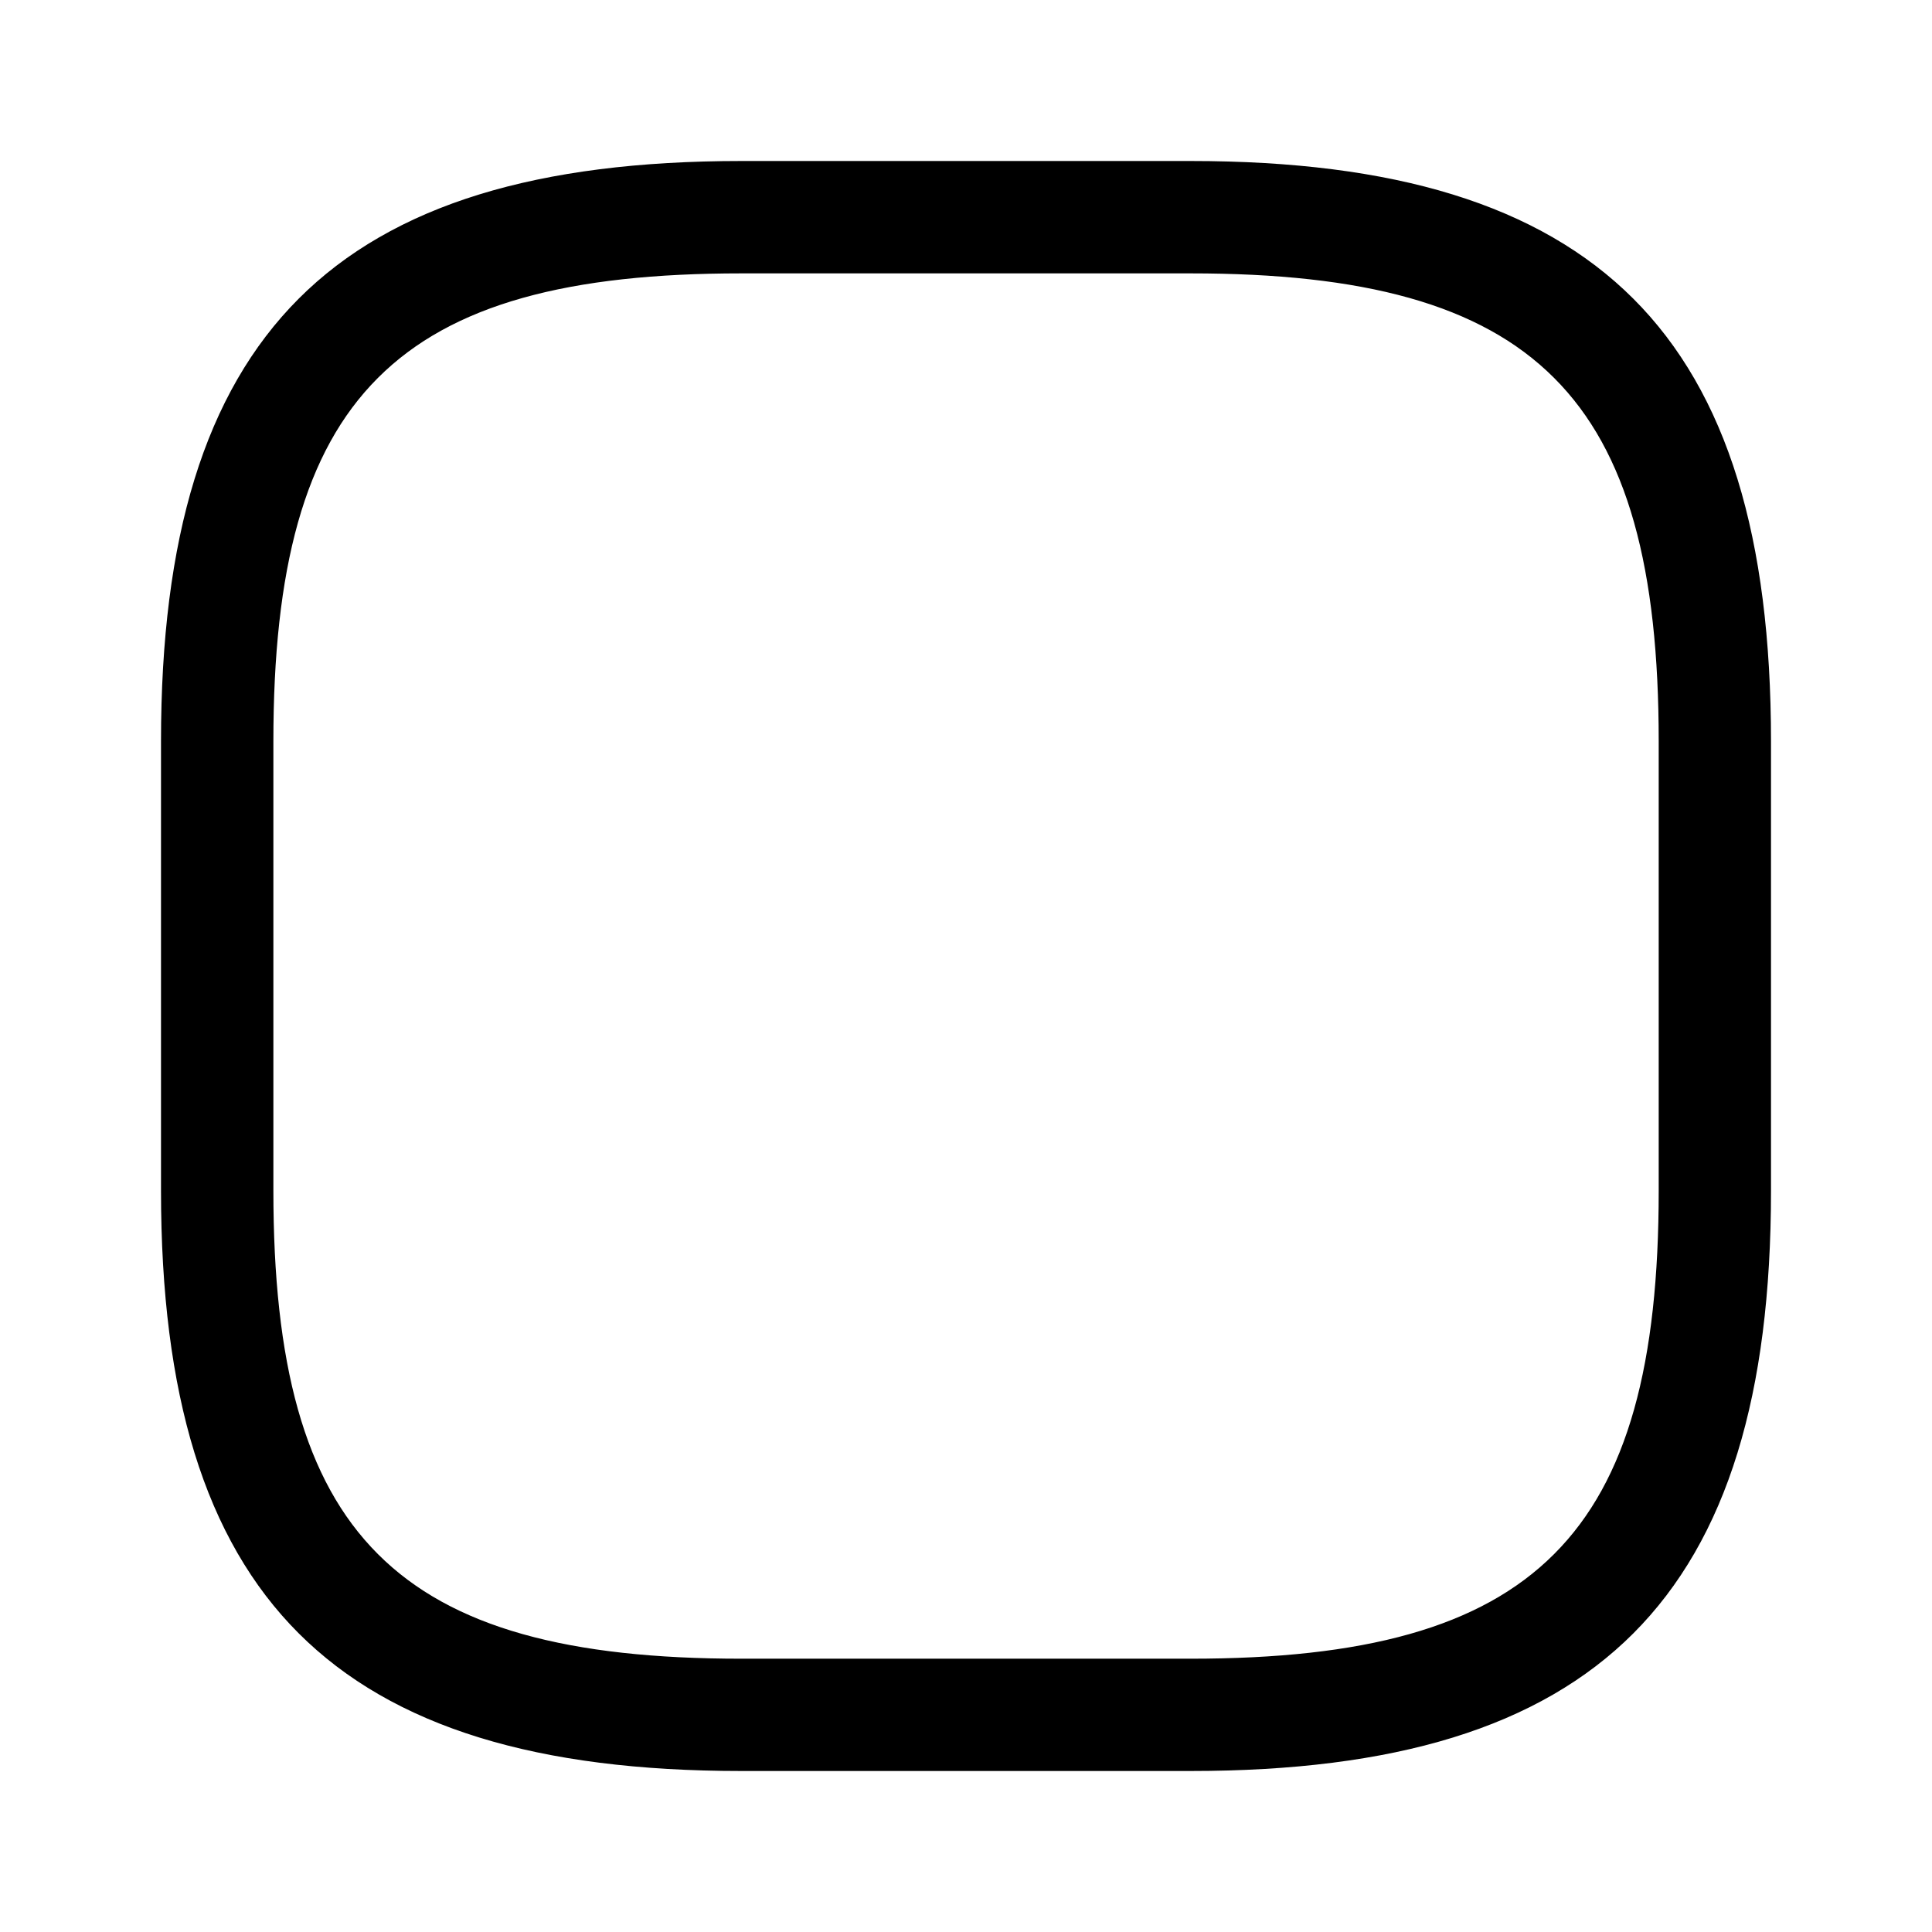
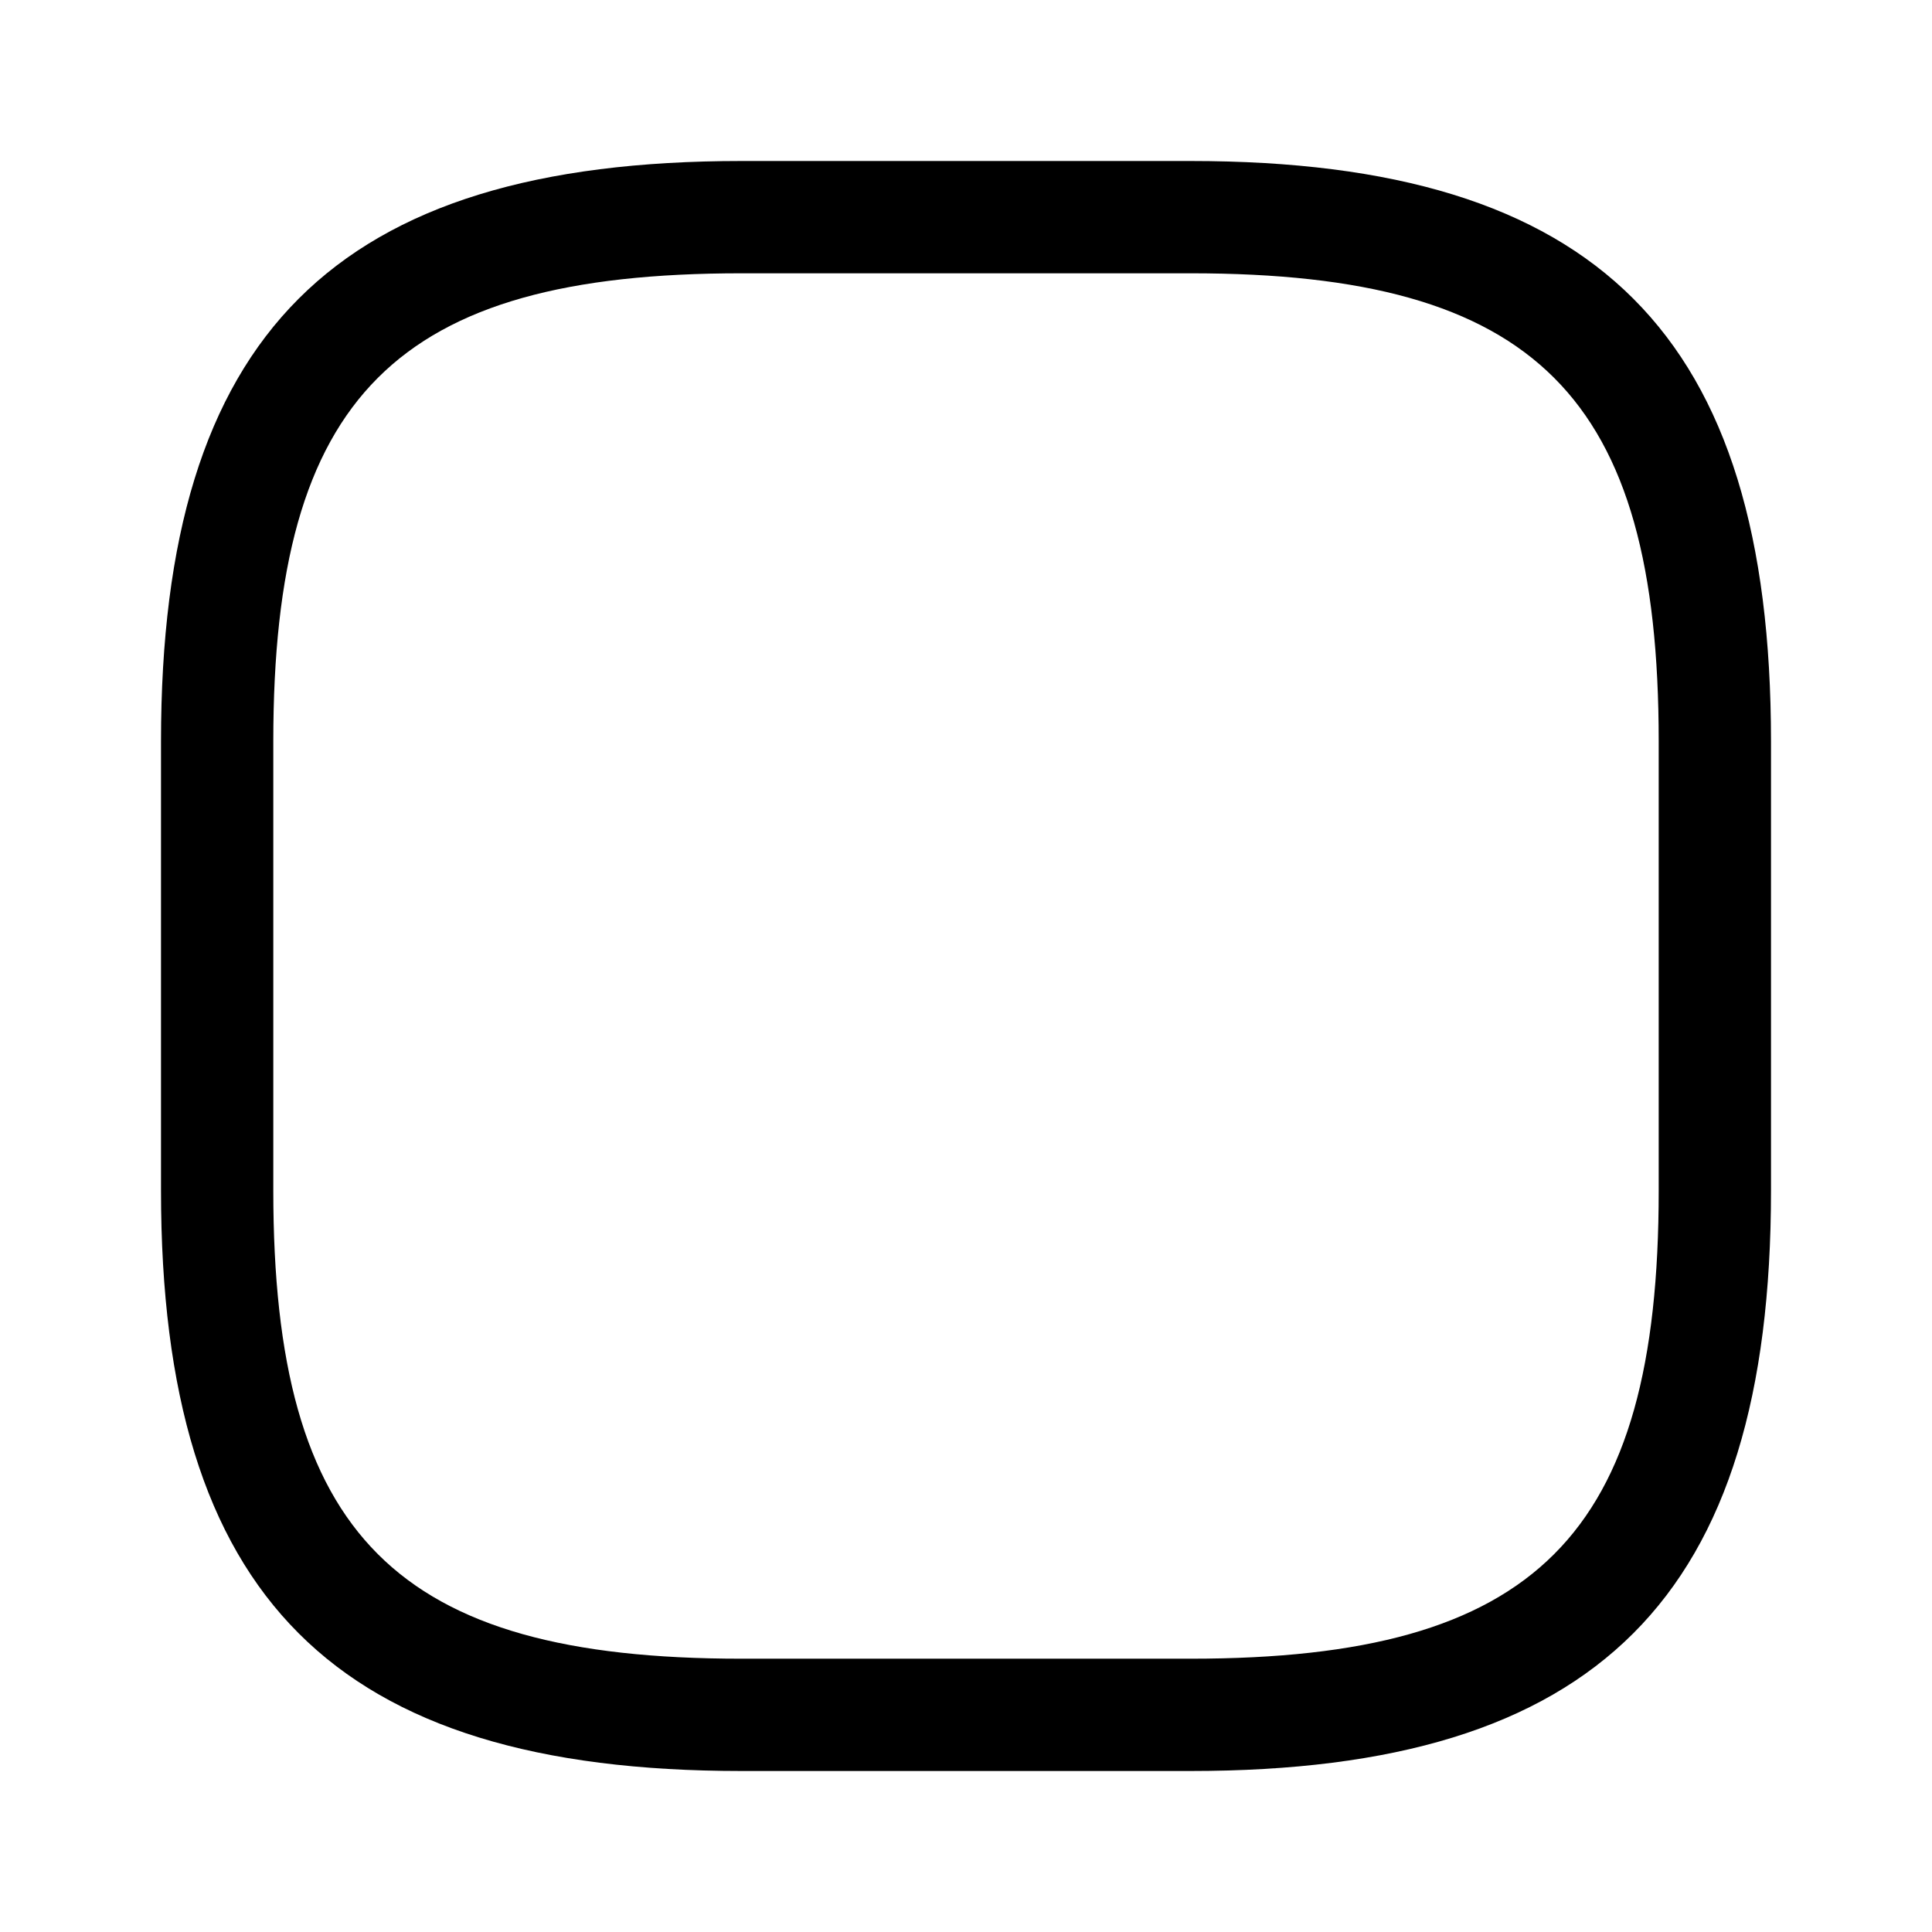
- <svg xmlns="http://www.w3.org/2000/svg" width="24" height="24" fill="none" viewBox="0 0 24 24">
-   <path fill="currentColor" stroke="#000" d="M9.209 2.5h5.582c2.468 0 4.11.53 5.145 1.564S21.5 6.741 21.5 9.21v5.582c0 2.468-.53 4.11-1.564 5.145S17.259 21.5 14.79 21.5H9.209c-2.468 0-4.11-.53-5.145-1.564S2.5 17.259 2.5 14.79V9.209c0-2.468.53-4.11 1.564-5.145S6.741 2.5 9.21 2.5Zm0 .396c-2.18 0-3.805.382-4.868 1.445S2.896 7.03 2.896 9.209v5.582c0 2.18.382 3.805 1.445 4.868s2.689 1.446 4.868 1.446h5.582c2.18 0 3.805-.383 4.868-1.446s1.446-2.689 1.446-4.868V9.209c0-2.18-.383-3.805-1.446-4.868s-2.689-1.445-4.868-1.445z" />
+ <svg xmlns="http://www.w3.org/2000/svg" width="24" height="24" fill="none">
+   <path fill="currentColor" d="M14.79 22H9.21C4.157 22 2 19.842 2 14.79V9.21C2 4.157 4.158 2 9.21 2h5.58C19.843 2 22 4.158 22 9.21v5.58c0 5.052-2.158 7.21-7.21 7.21M9.21 3.395c-4.29 0-5.815 1.526-5.815 5.814v5.582c0 4.288 1.526 5.814 5.814 5.814h5.582c4.288 0 5.814-1.526 5.814-5.814V9.209c0-4.288-1.526-5.814-5.814-5.814z" />
</svg>
